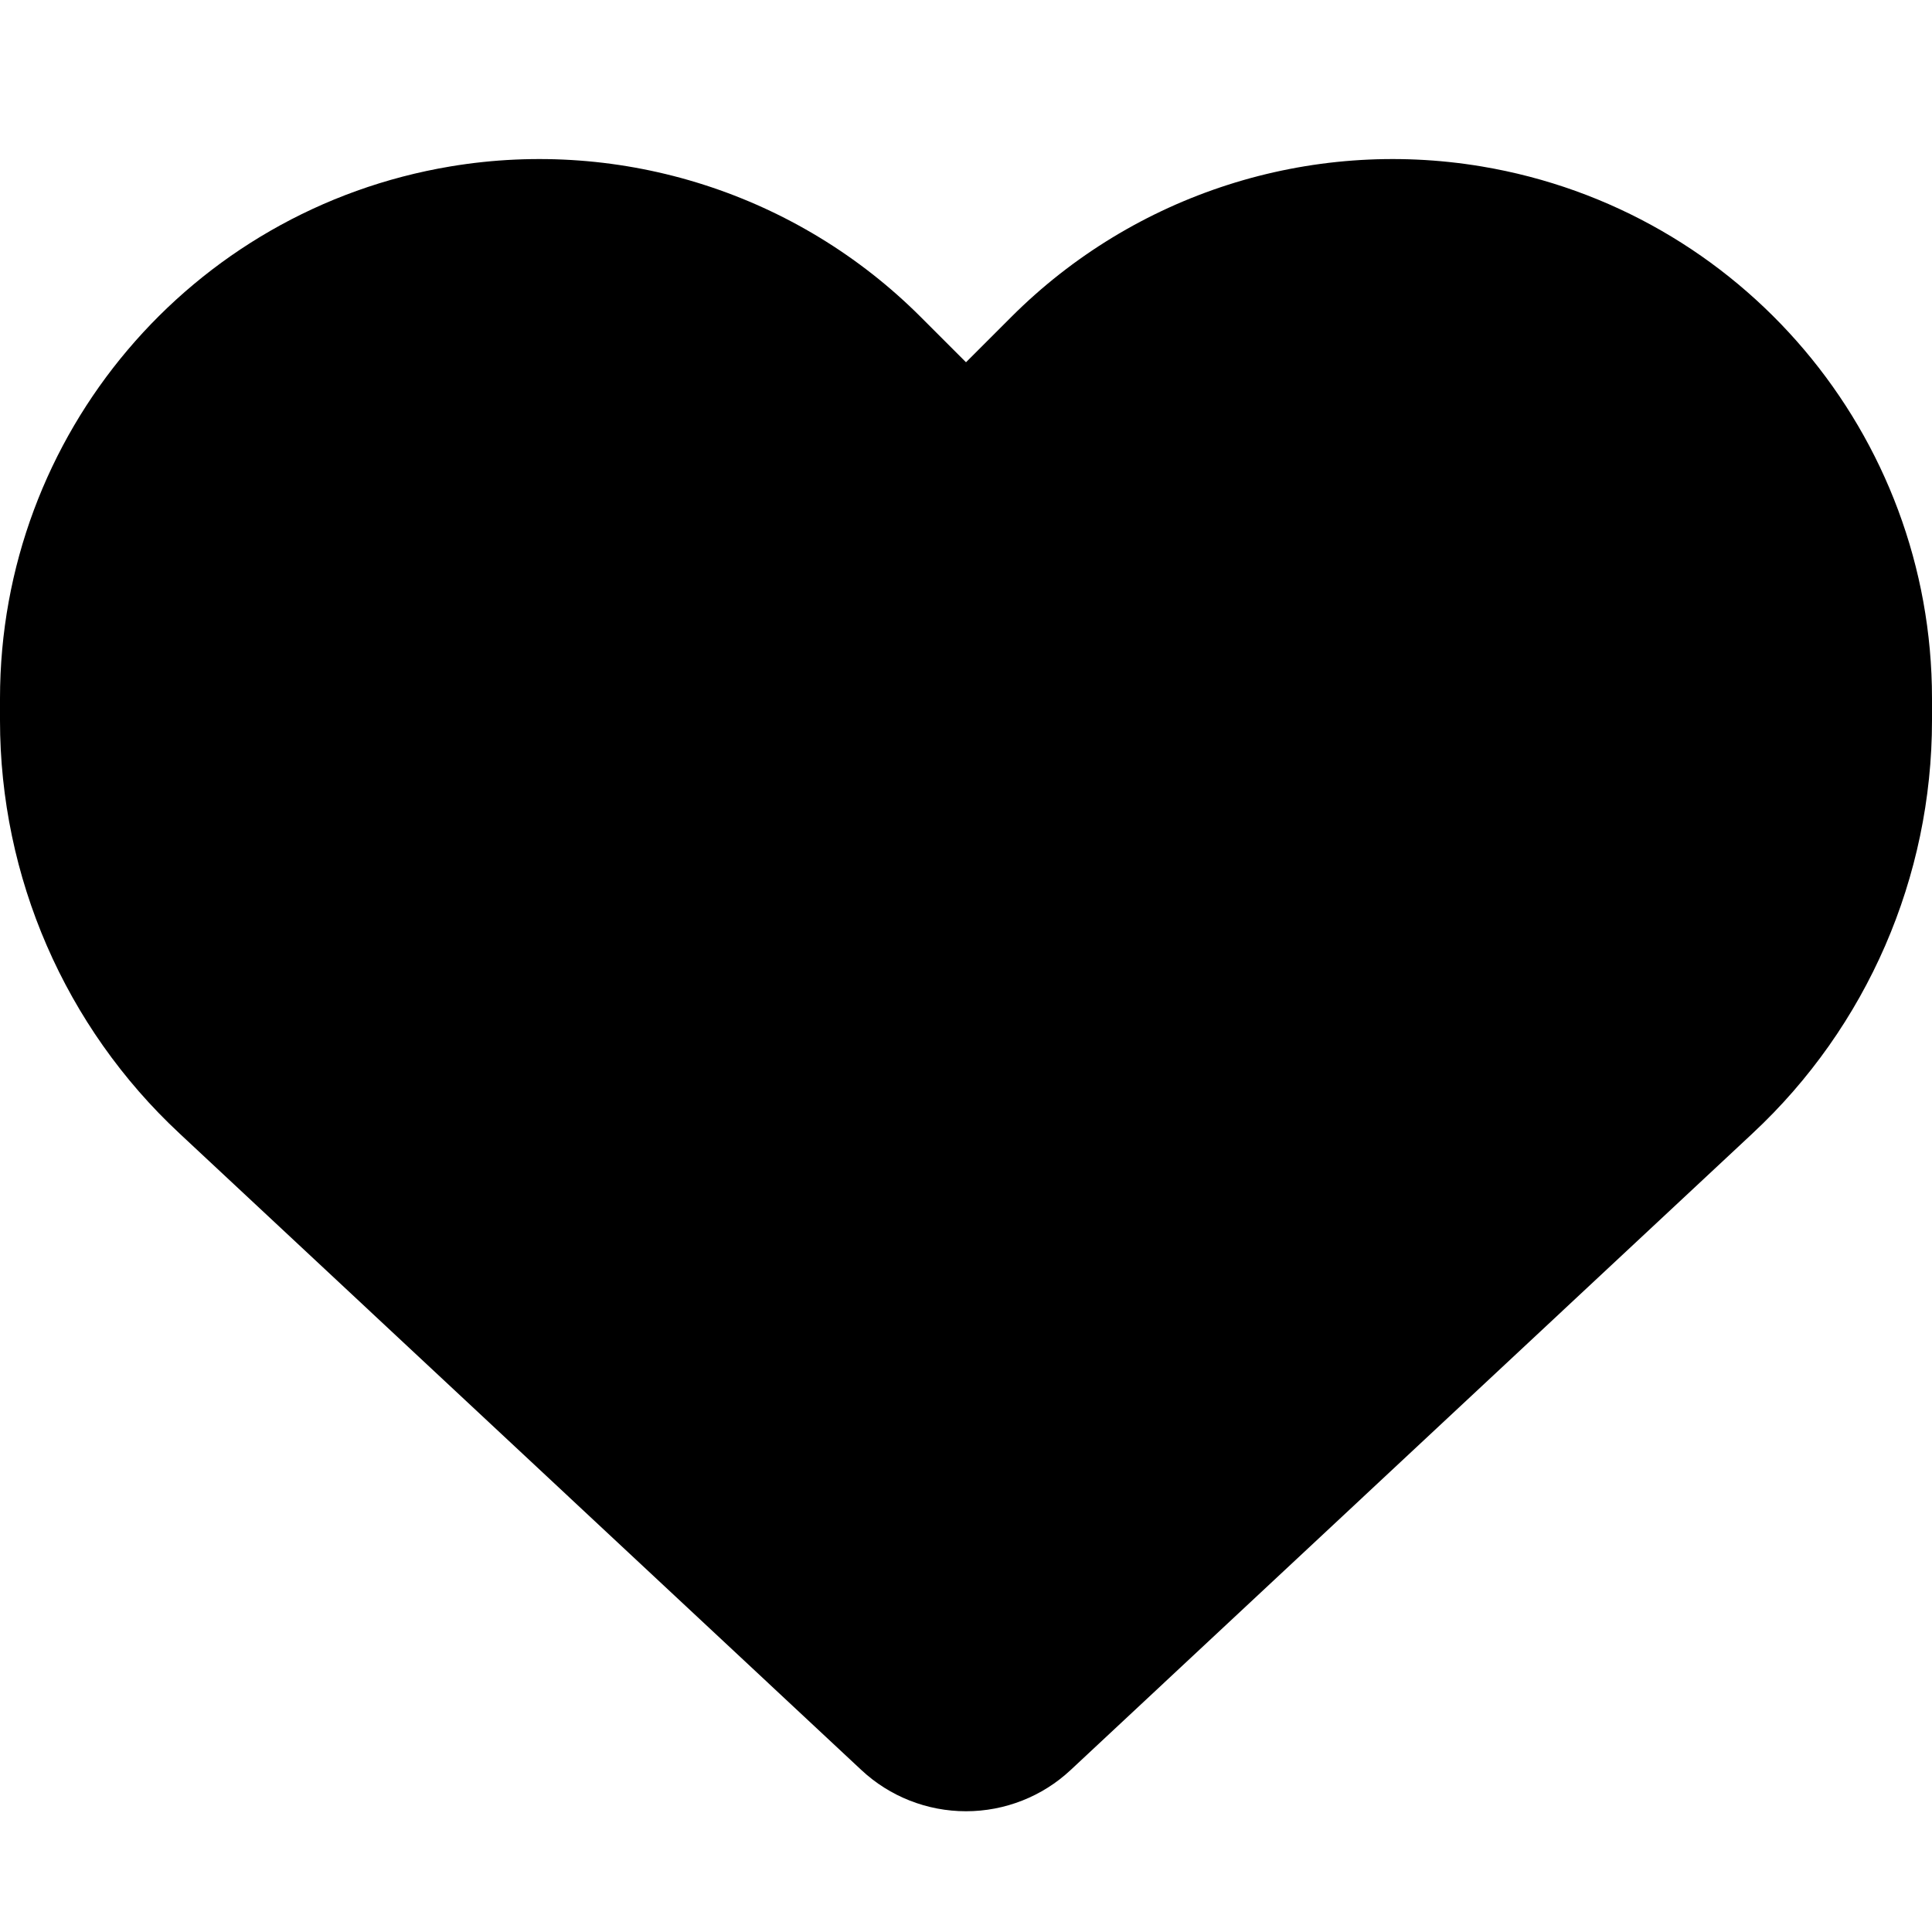
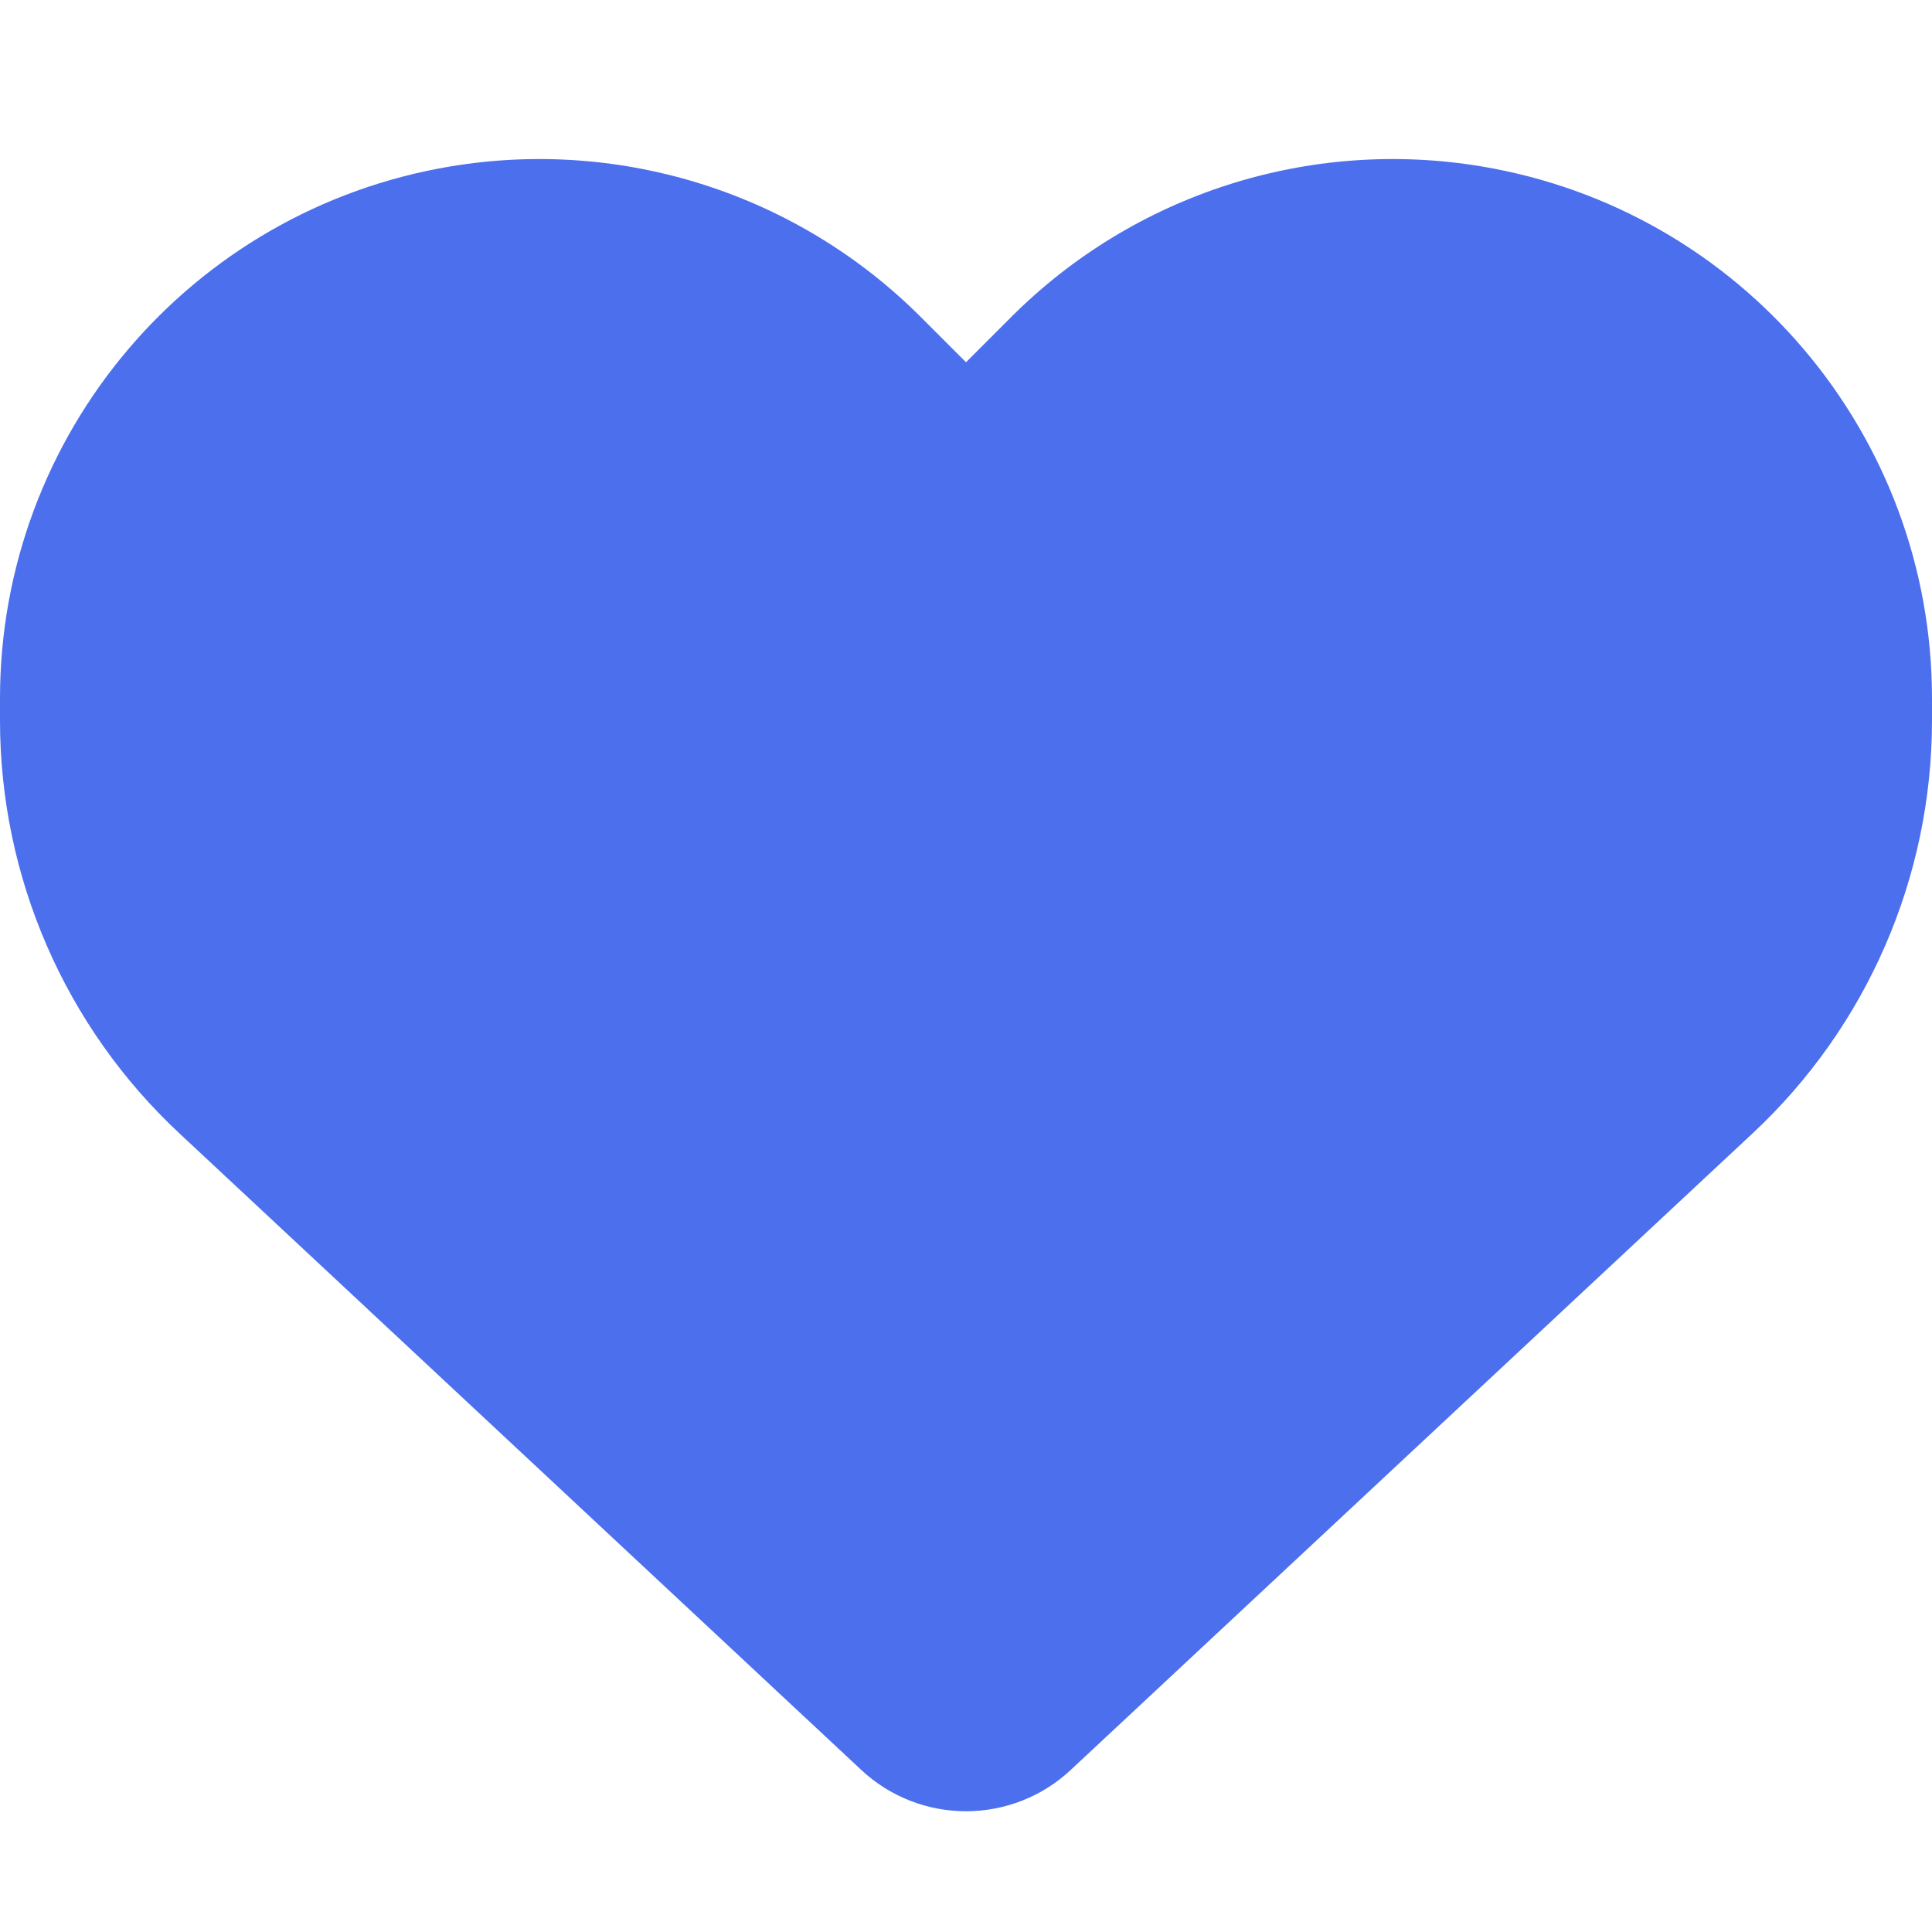
<svg xmlns="http://www.w3.org/2000/svg" viewBox="0 0 512 512">
-   <path d="M47.6 300.4L228.3 469.1c7.5 7 17.4 10.9 27.7 10.9s20.2-3.9 27.7-10.9L464.4 300.4c30.4-28.3 47.6-68 47.6-109.5v-5.8c0-69.9-50.5-129.5-119.4-141C347 36.5 300.6 51.4 268 84L256 96 244 84c-32.6-32.6-79-47.5-124.6-39.9C50.5 55.6 0 115.2 0 185.1v5.8c0 41.5 17.2 81.2 47.6 109.5z" />
+   <path fill="#4b6fed" d="M47.6 300.4L228.3 469.1c7.5 7 17.4 10.9 27.7 10.9s20.2-3.9 27.7-10.9L464.4 300.4c30.4-28.3 47.6-68 47.6-109.5v-5.8c0-69.9-50.5-129.5-119.4-141C347 36.5 300.6 51.4 268 84L256 96 244 84c-32.6-32.6-79-47.5-124.6-39.9C50.5 55.6 0 115.2 0 185.1v5.8c0 41.5 17.2 81.2 47.6 109.5z" />
</svg>
